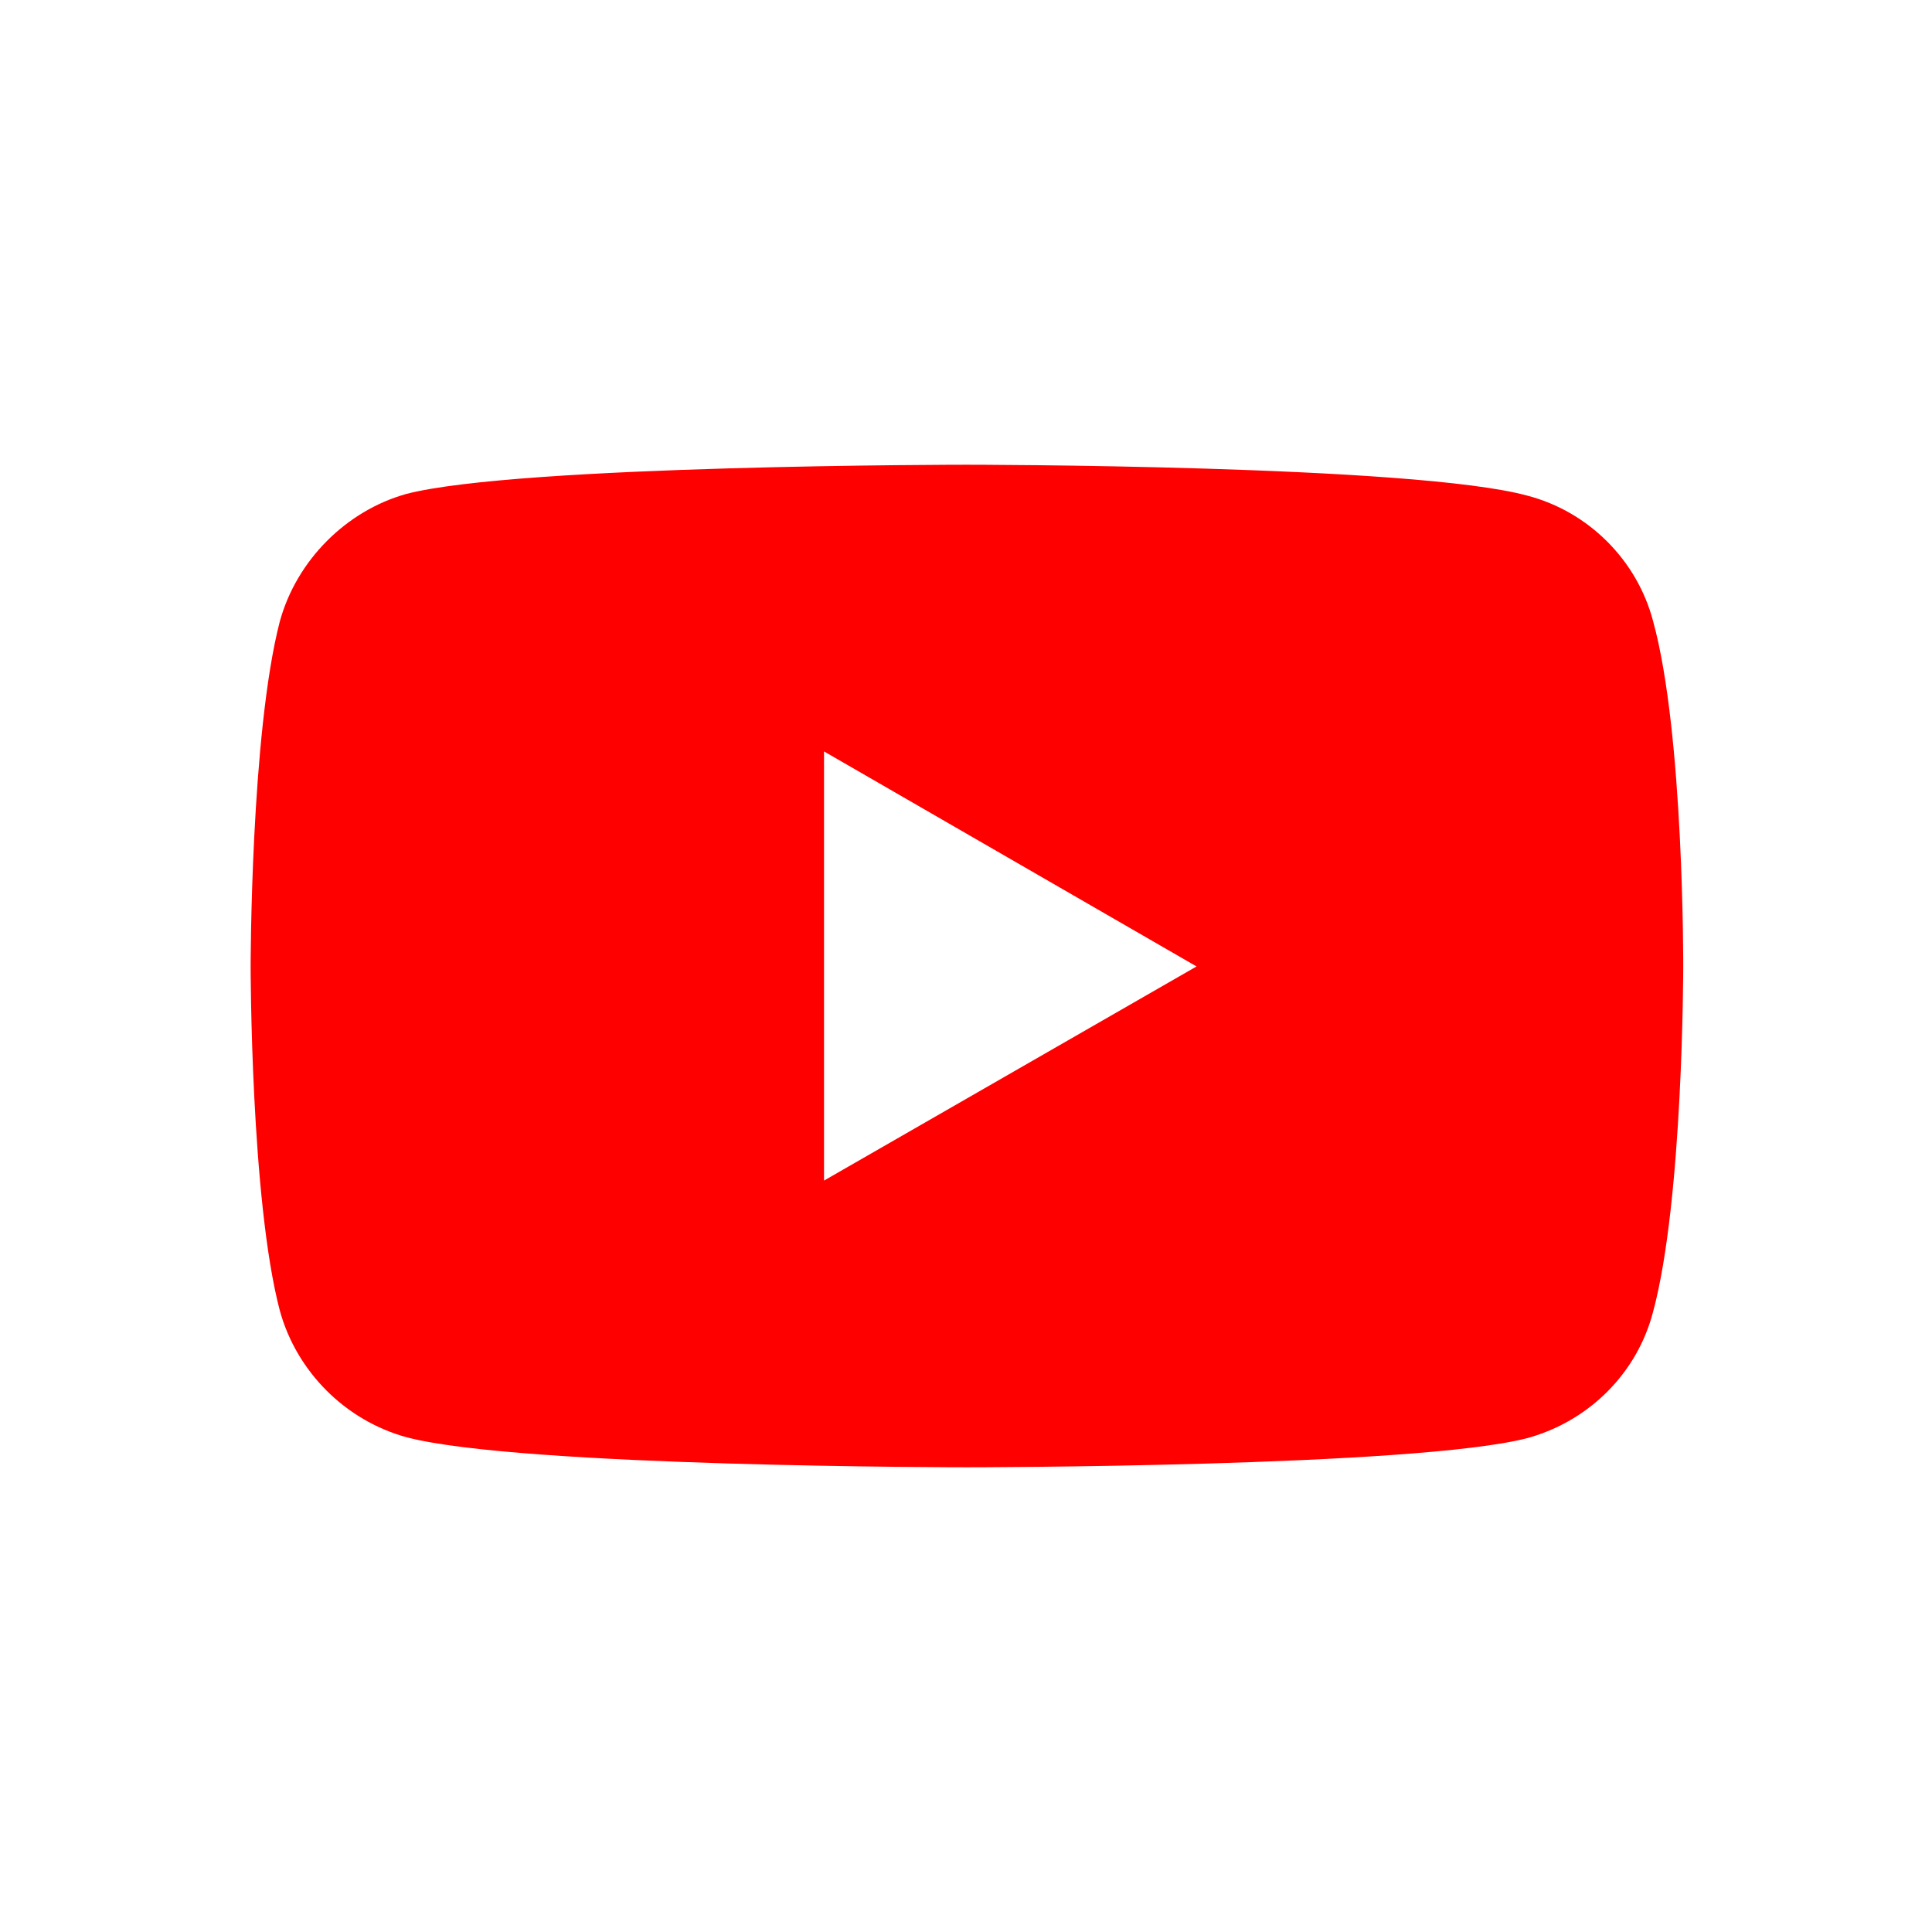
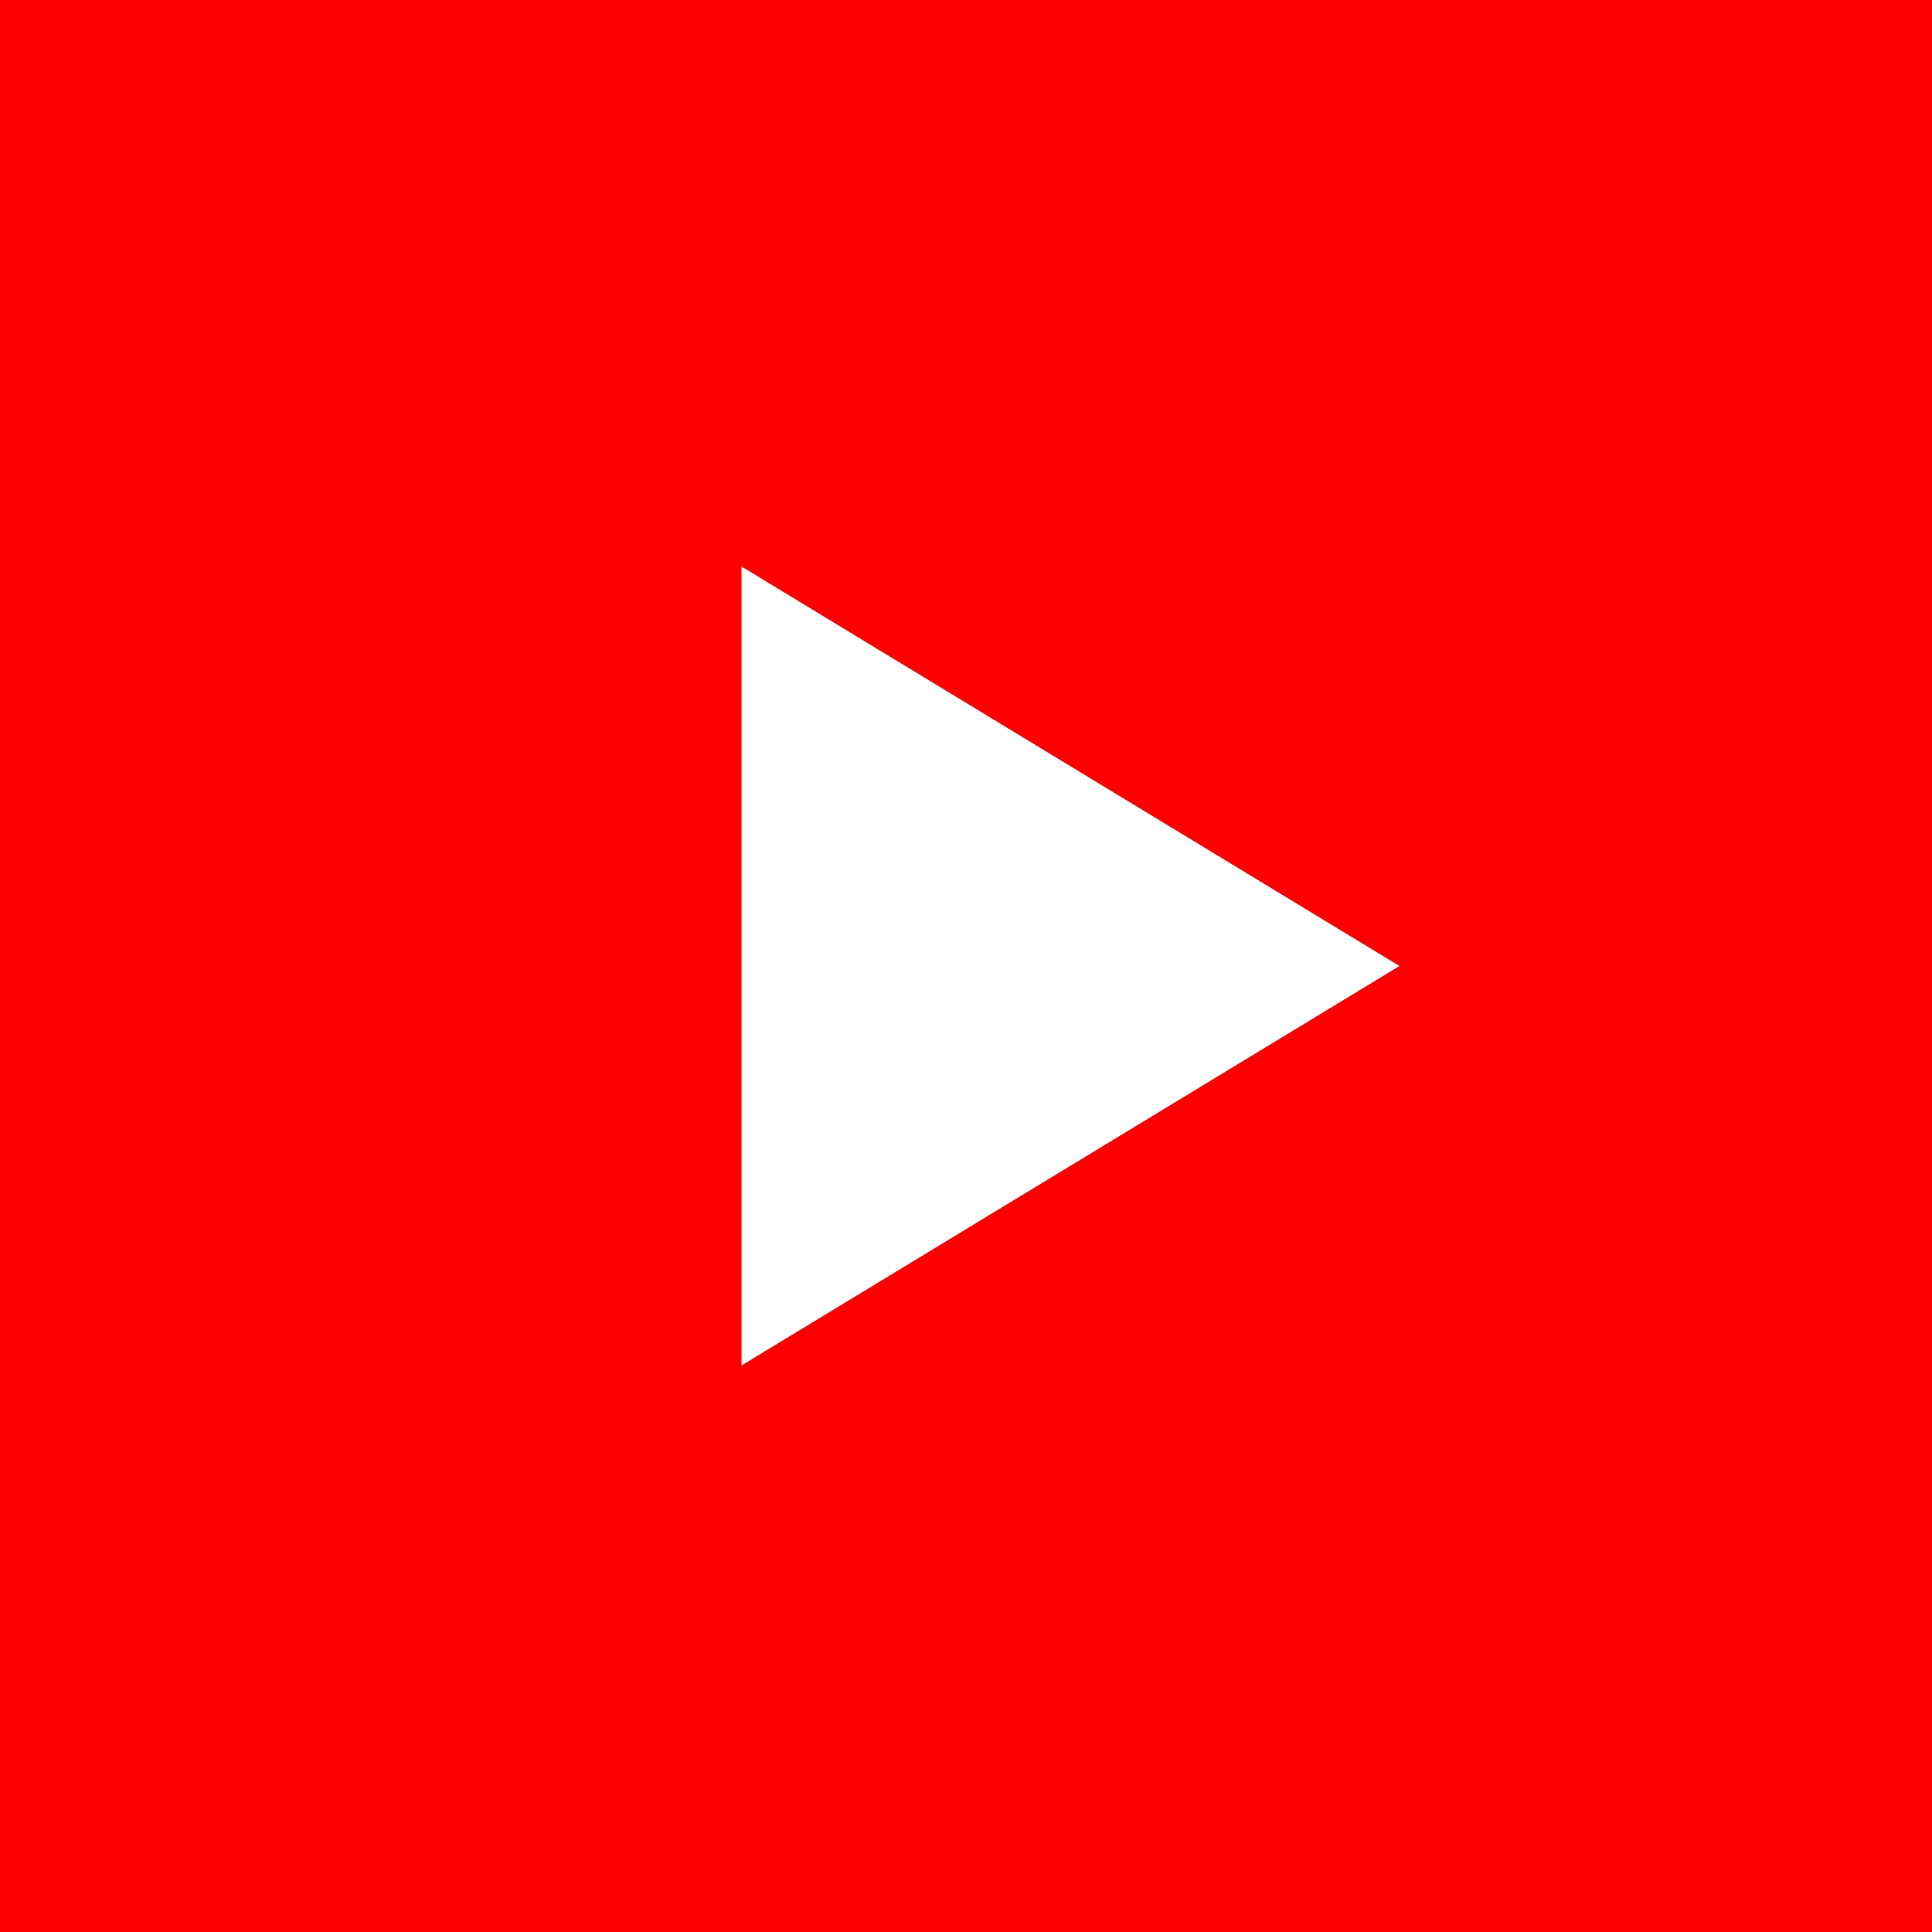
<svg xmlns="http://www.w3.org/2000/svg" viewBox="0 0 370 370" fill="none" role="img" aria-label="Youtube">
-   <rect width="370" height="370" fill="white" />
-   <path d="M185.094 89C185.094 89 99.346 89 77.824 94.592C66.301 97.812 56.812 107.301 53.592 118.994C48 140.515 48 185.085 48 185.085C48 185.085 48 229.823 53.592 251.006C56.812 262.699 66.131 272.018 77.824 275.238C99.515 281 185.094 281 185.094 281C185.094 281 271.012 281 292.533 275.408C304.226 272.188 313.545 263.038 316.595 251.176C322.357 229.823 322.357 185.254 322.357 185.254C322.357 185.254 322.526 140.515 316.595 118.994C313.545 107.301 304.226 97.982 292.533 94.931C271.012 89 185.094 89 185.094 89V89ZM157.81 143.906L229.154 185.085L157.81 226.094V143.906V143.906Z" fill="#FE0000" />
+   <rect width="370" height="370" fill="#FF0000" />
+   <path d="M142 108.5v153L268 185 142 108.5z" fill="#fff" />
</svg>
